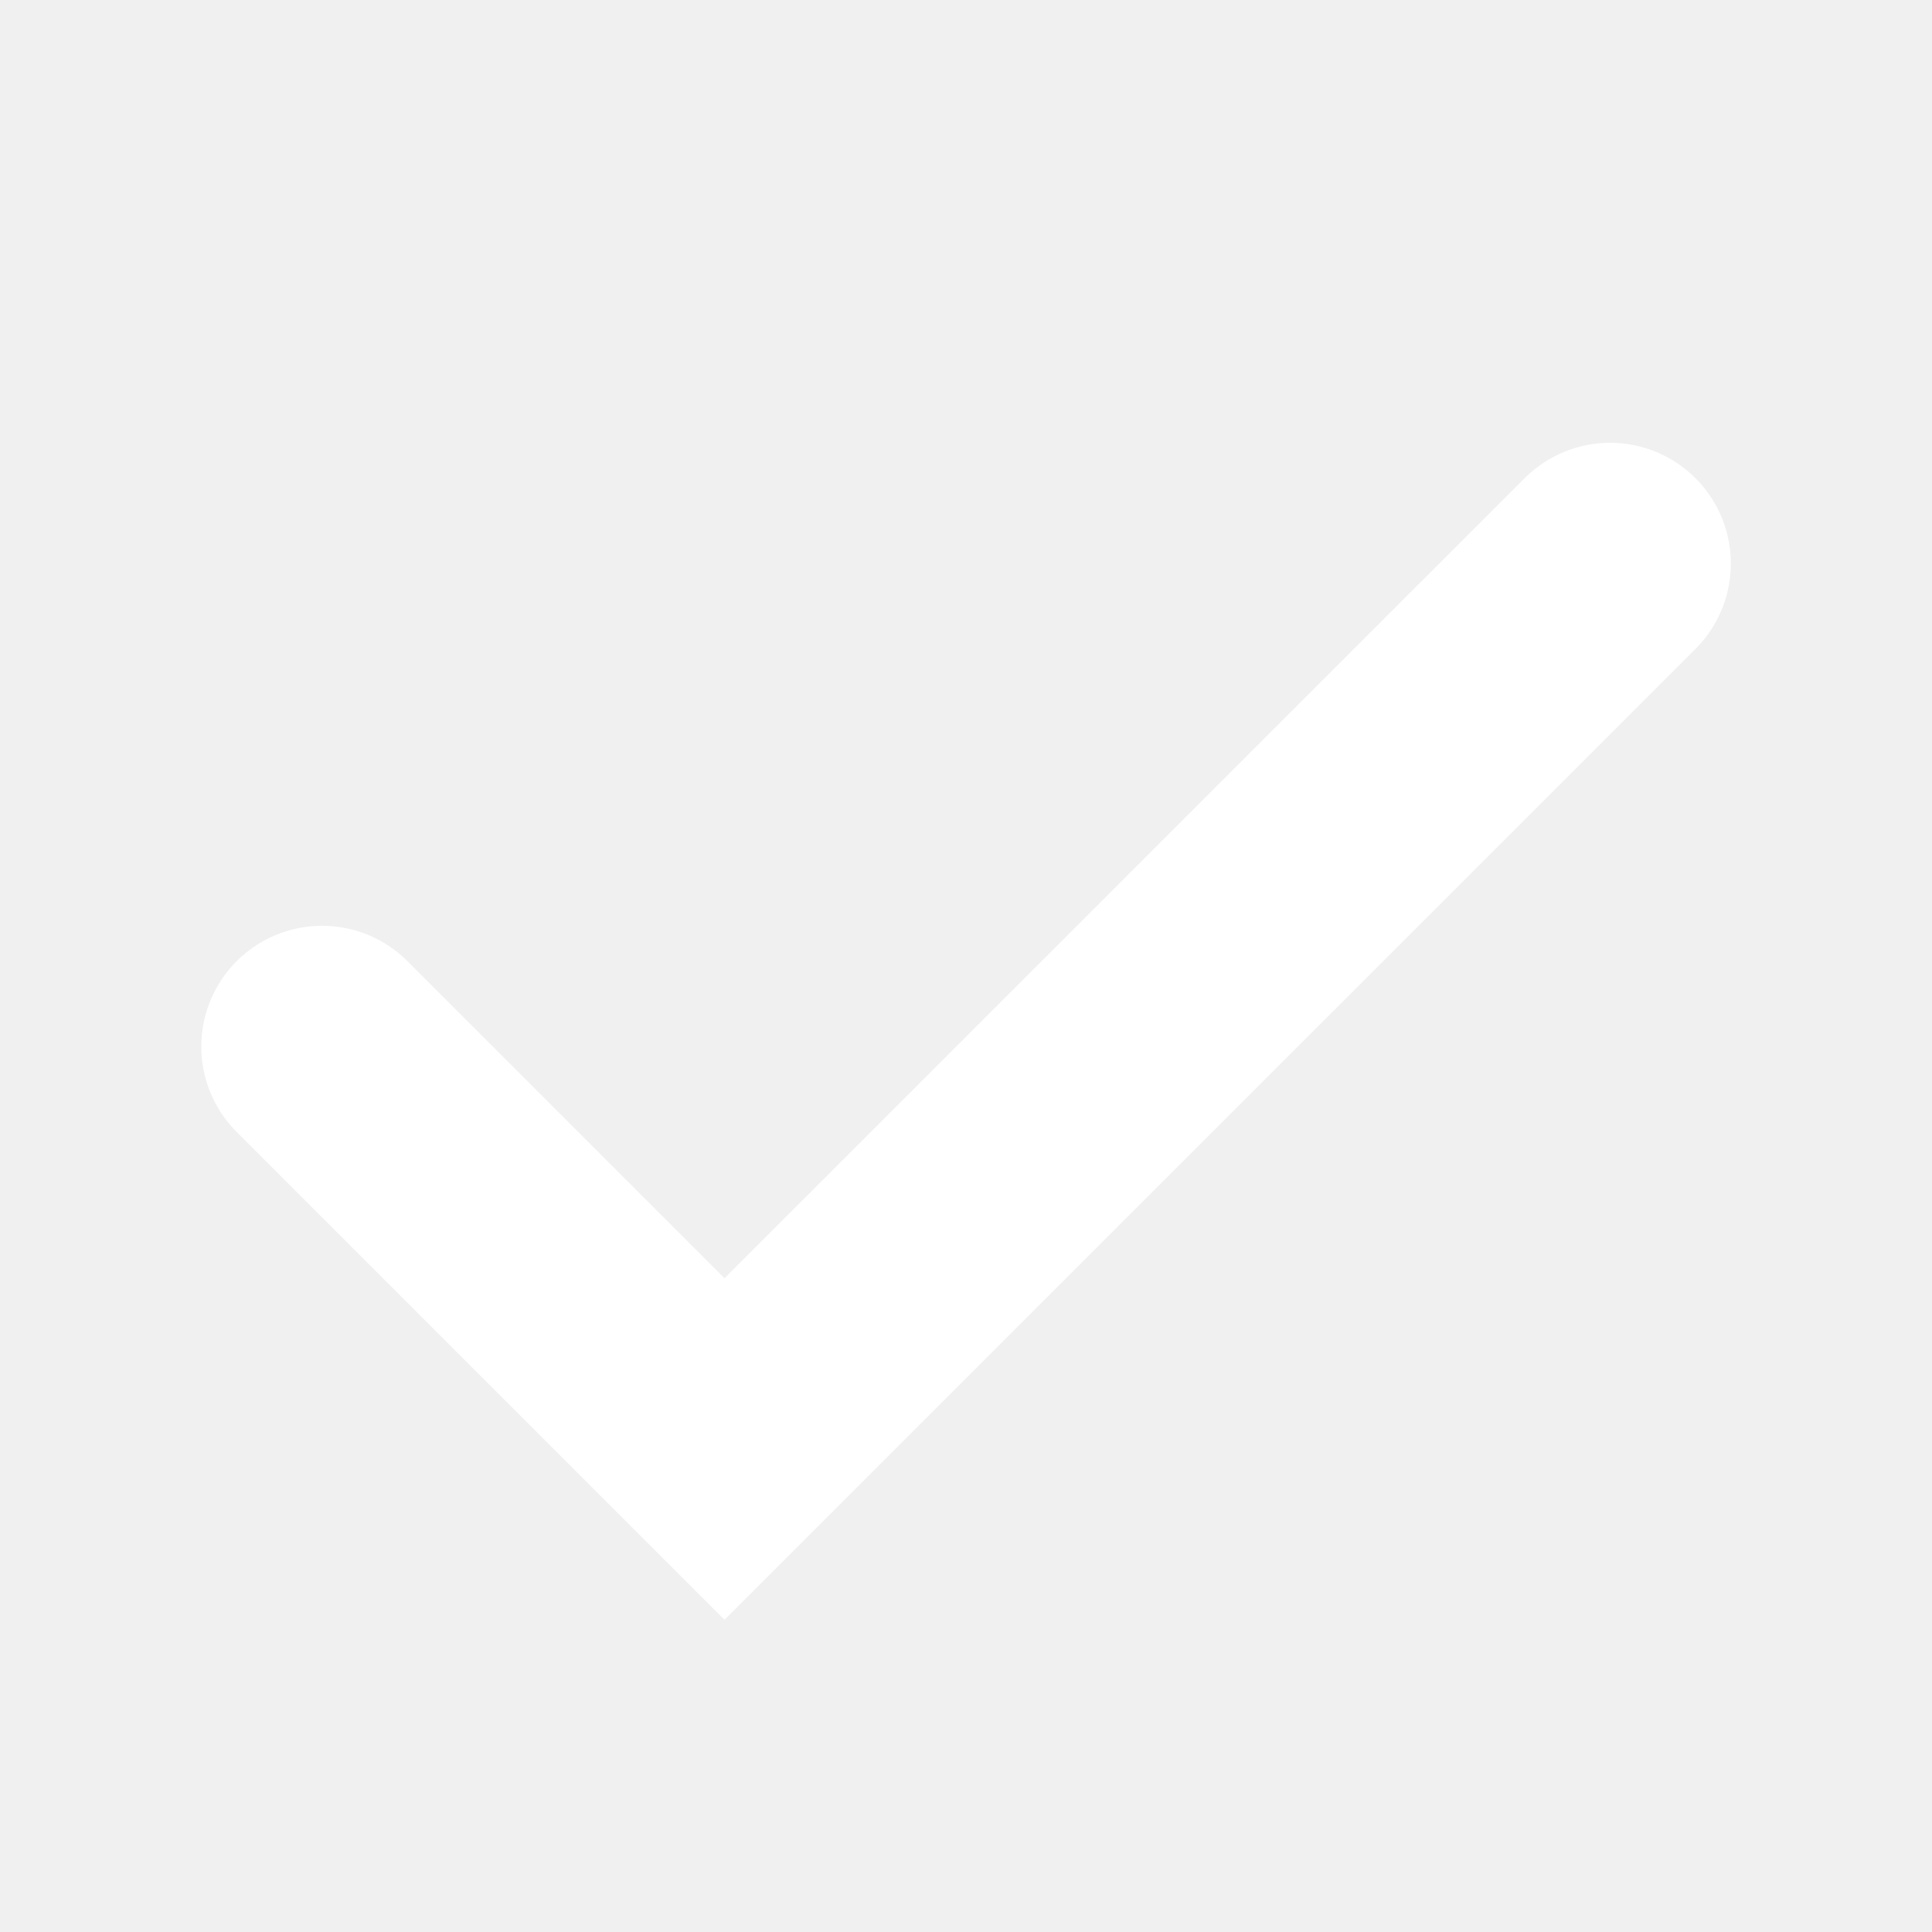
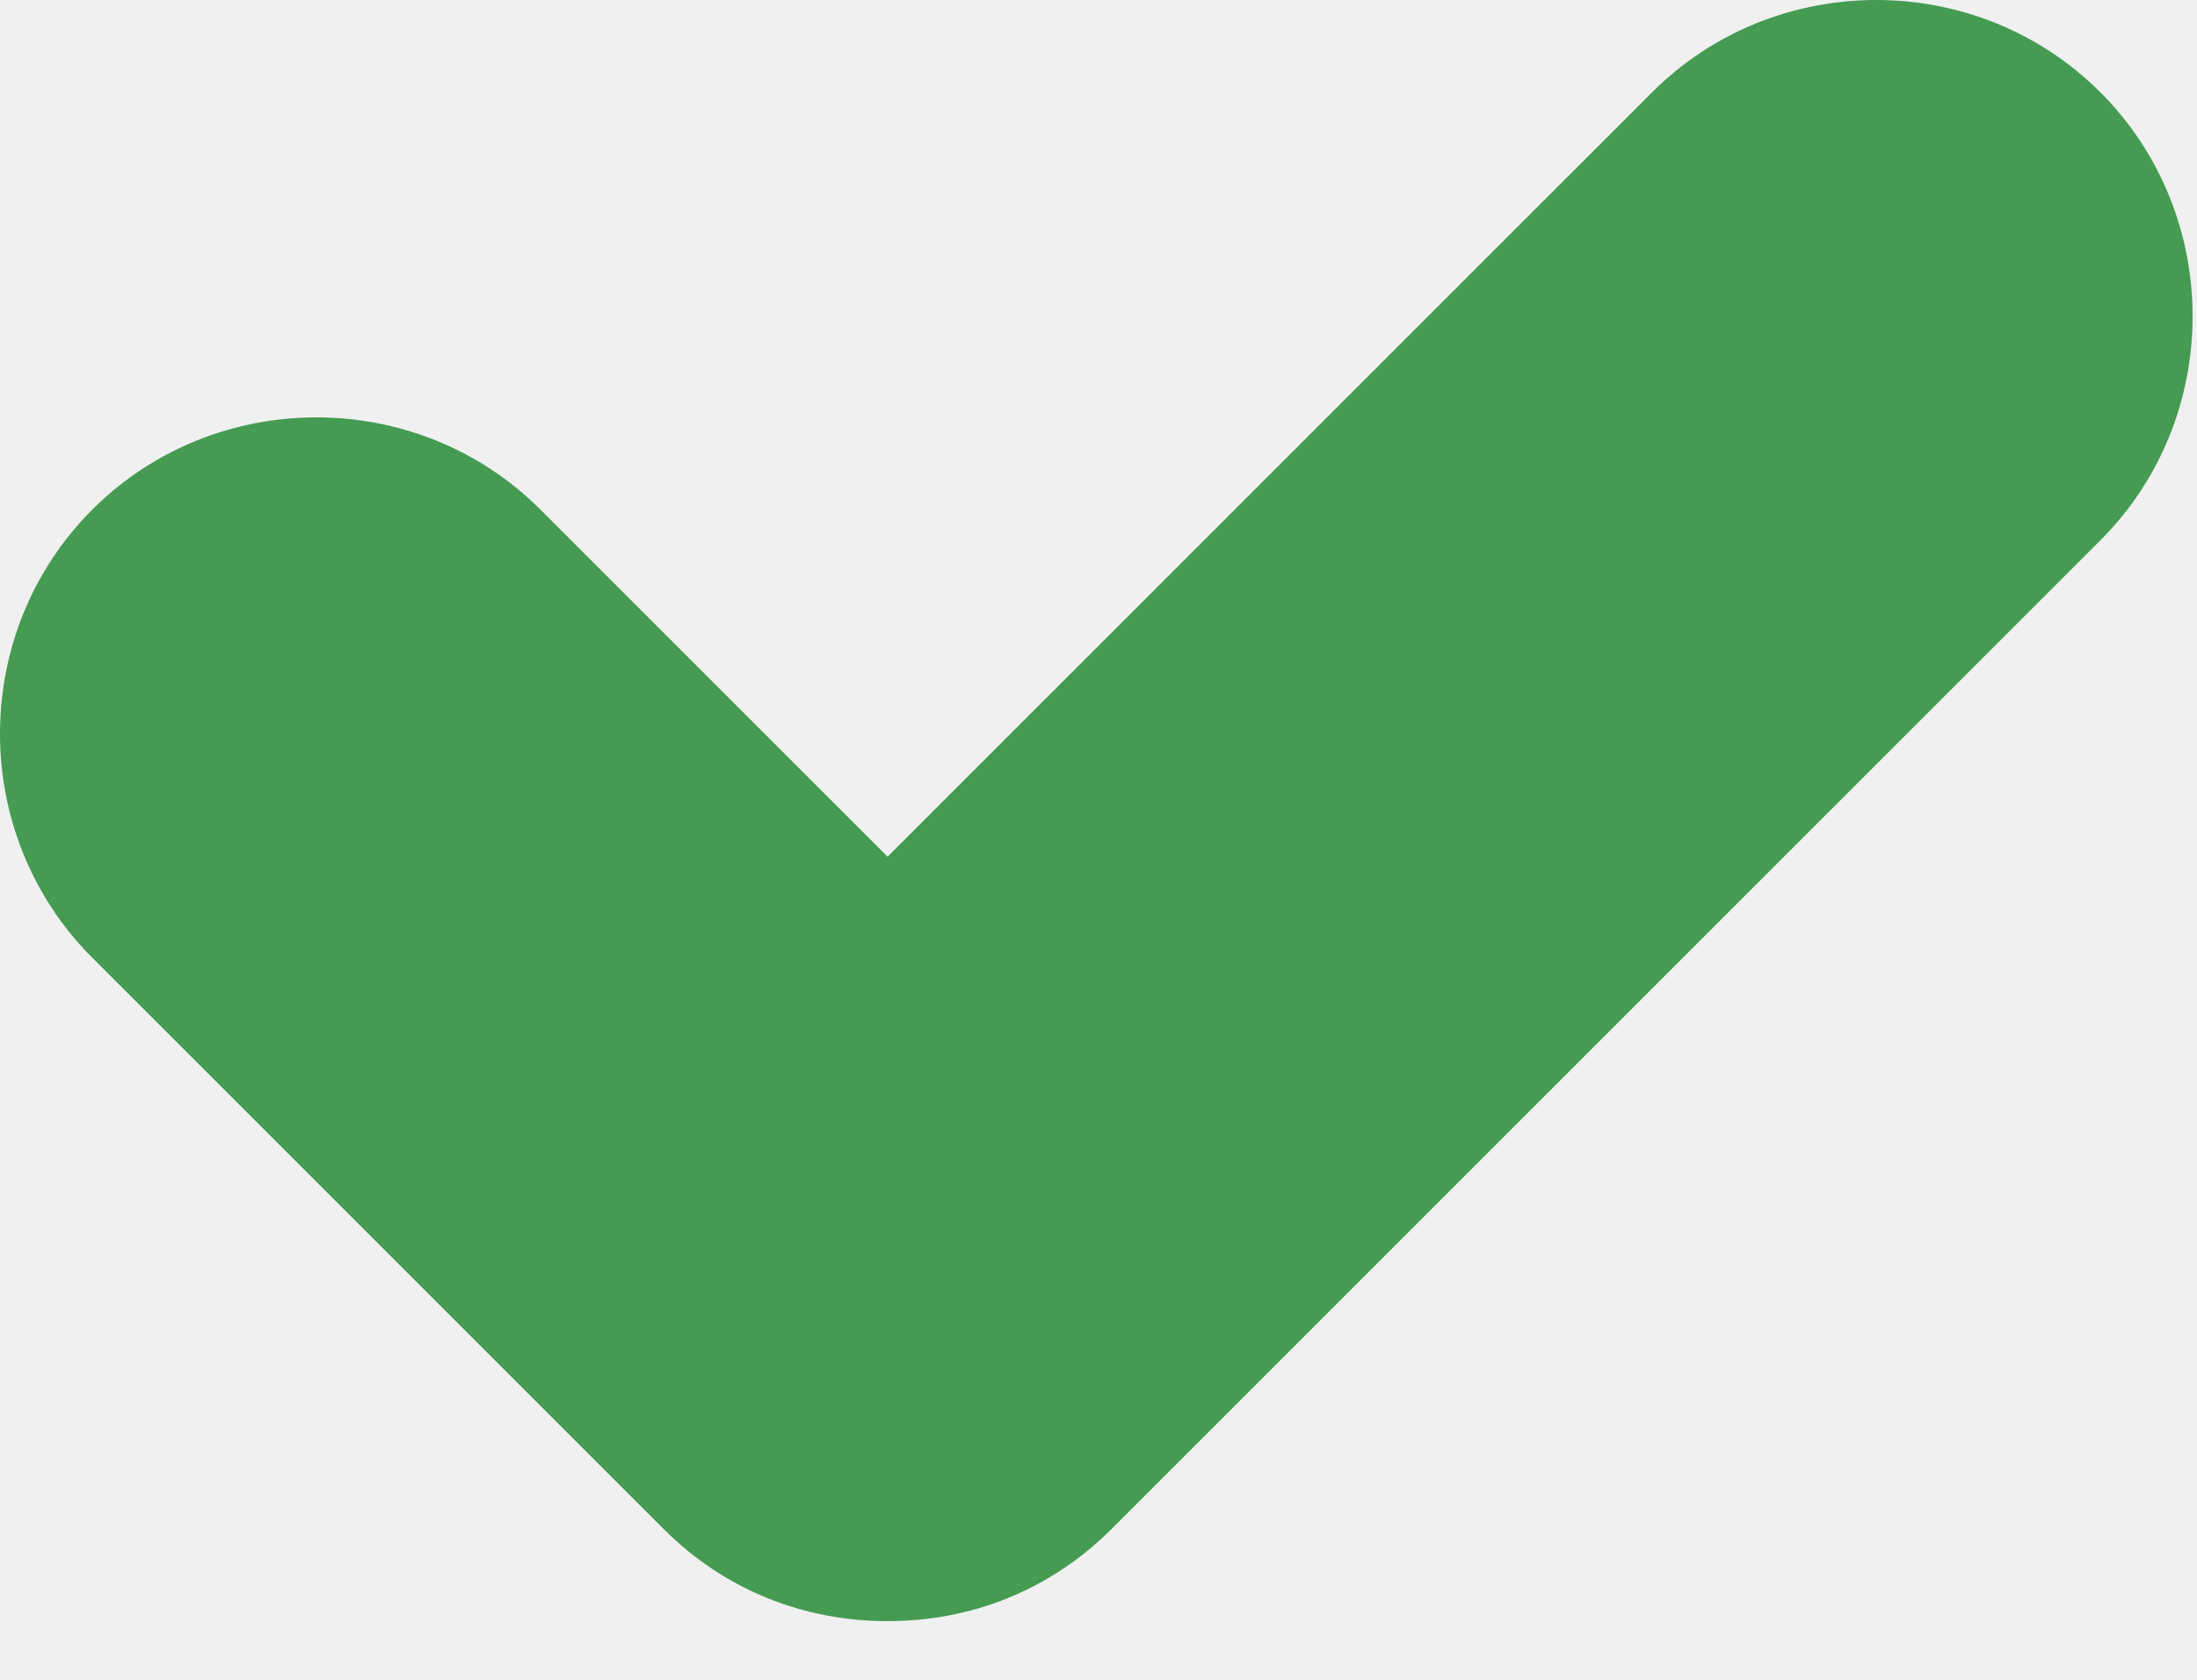
- <svg xmlns="http://www.w3.org/2000/svg" width="16" height="16" viewBox="0 0 16 16" fill="none">
-   <path d="M2.667 8.667L6 12L13.334 4.667" stroke="white" stroke-width="2" stroke-linecap="round" />
+ <svg xmlns="http://www.w3.org/2000/svg" width="17" height="13" viewBox="0 0 17 13" fill="none">
+   <path fill-rule="evenodd" clip-rule="evenodd" d="M8.602 11.832L16.252 4.182C17.204 3.23 17.204 1.666 16.252 0.714C15.3 -0.238 13.736 -0.238 12.784 0.714L6.868 6.63L4.182 3.944C3.23 2.992 1.666 2.992 0.714 3.944C-0.238 4.896 -0.238 6.46 0.714 7.412L5.134 11.832C5.61 12.308 6.222 12.546 6.868 12.546C7.514 12.546 8.126 12.308 8.602 11.832Z" fill="#459B52" />
</svg>
